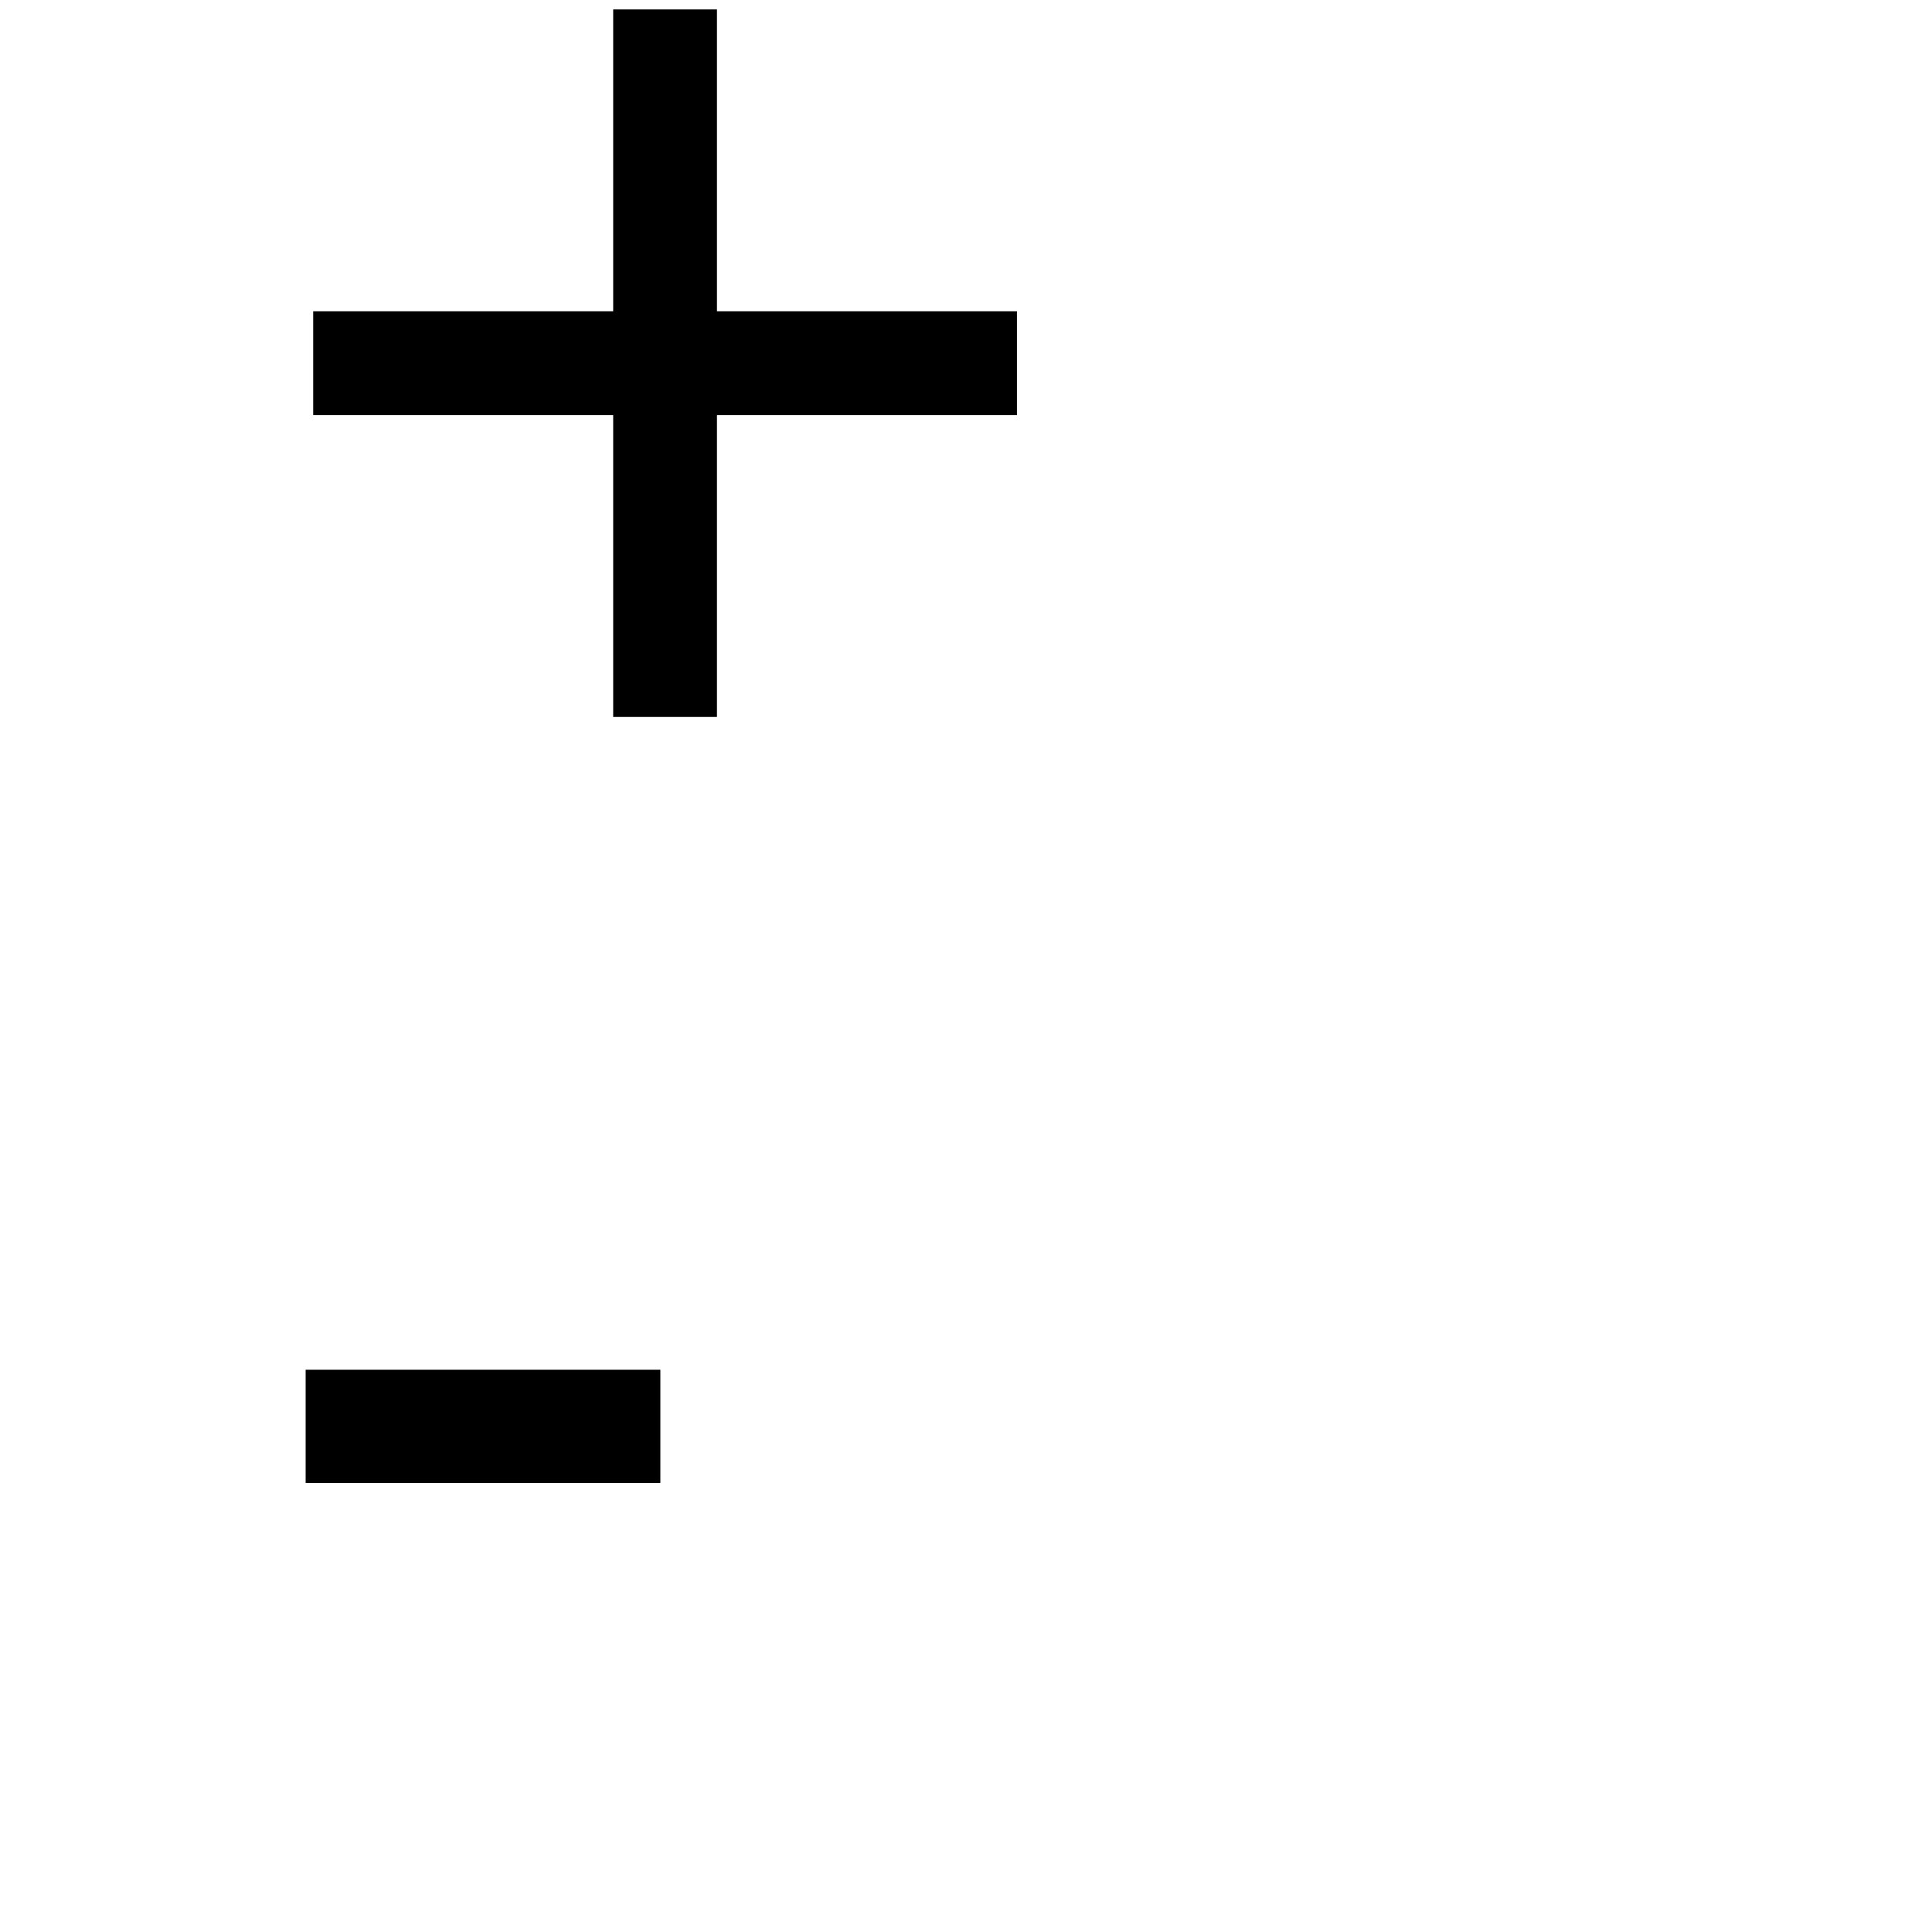
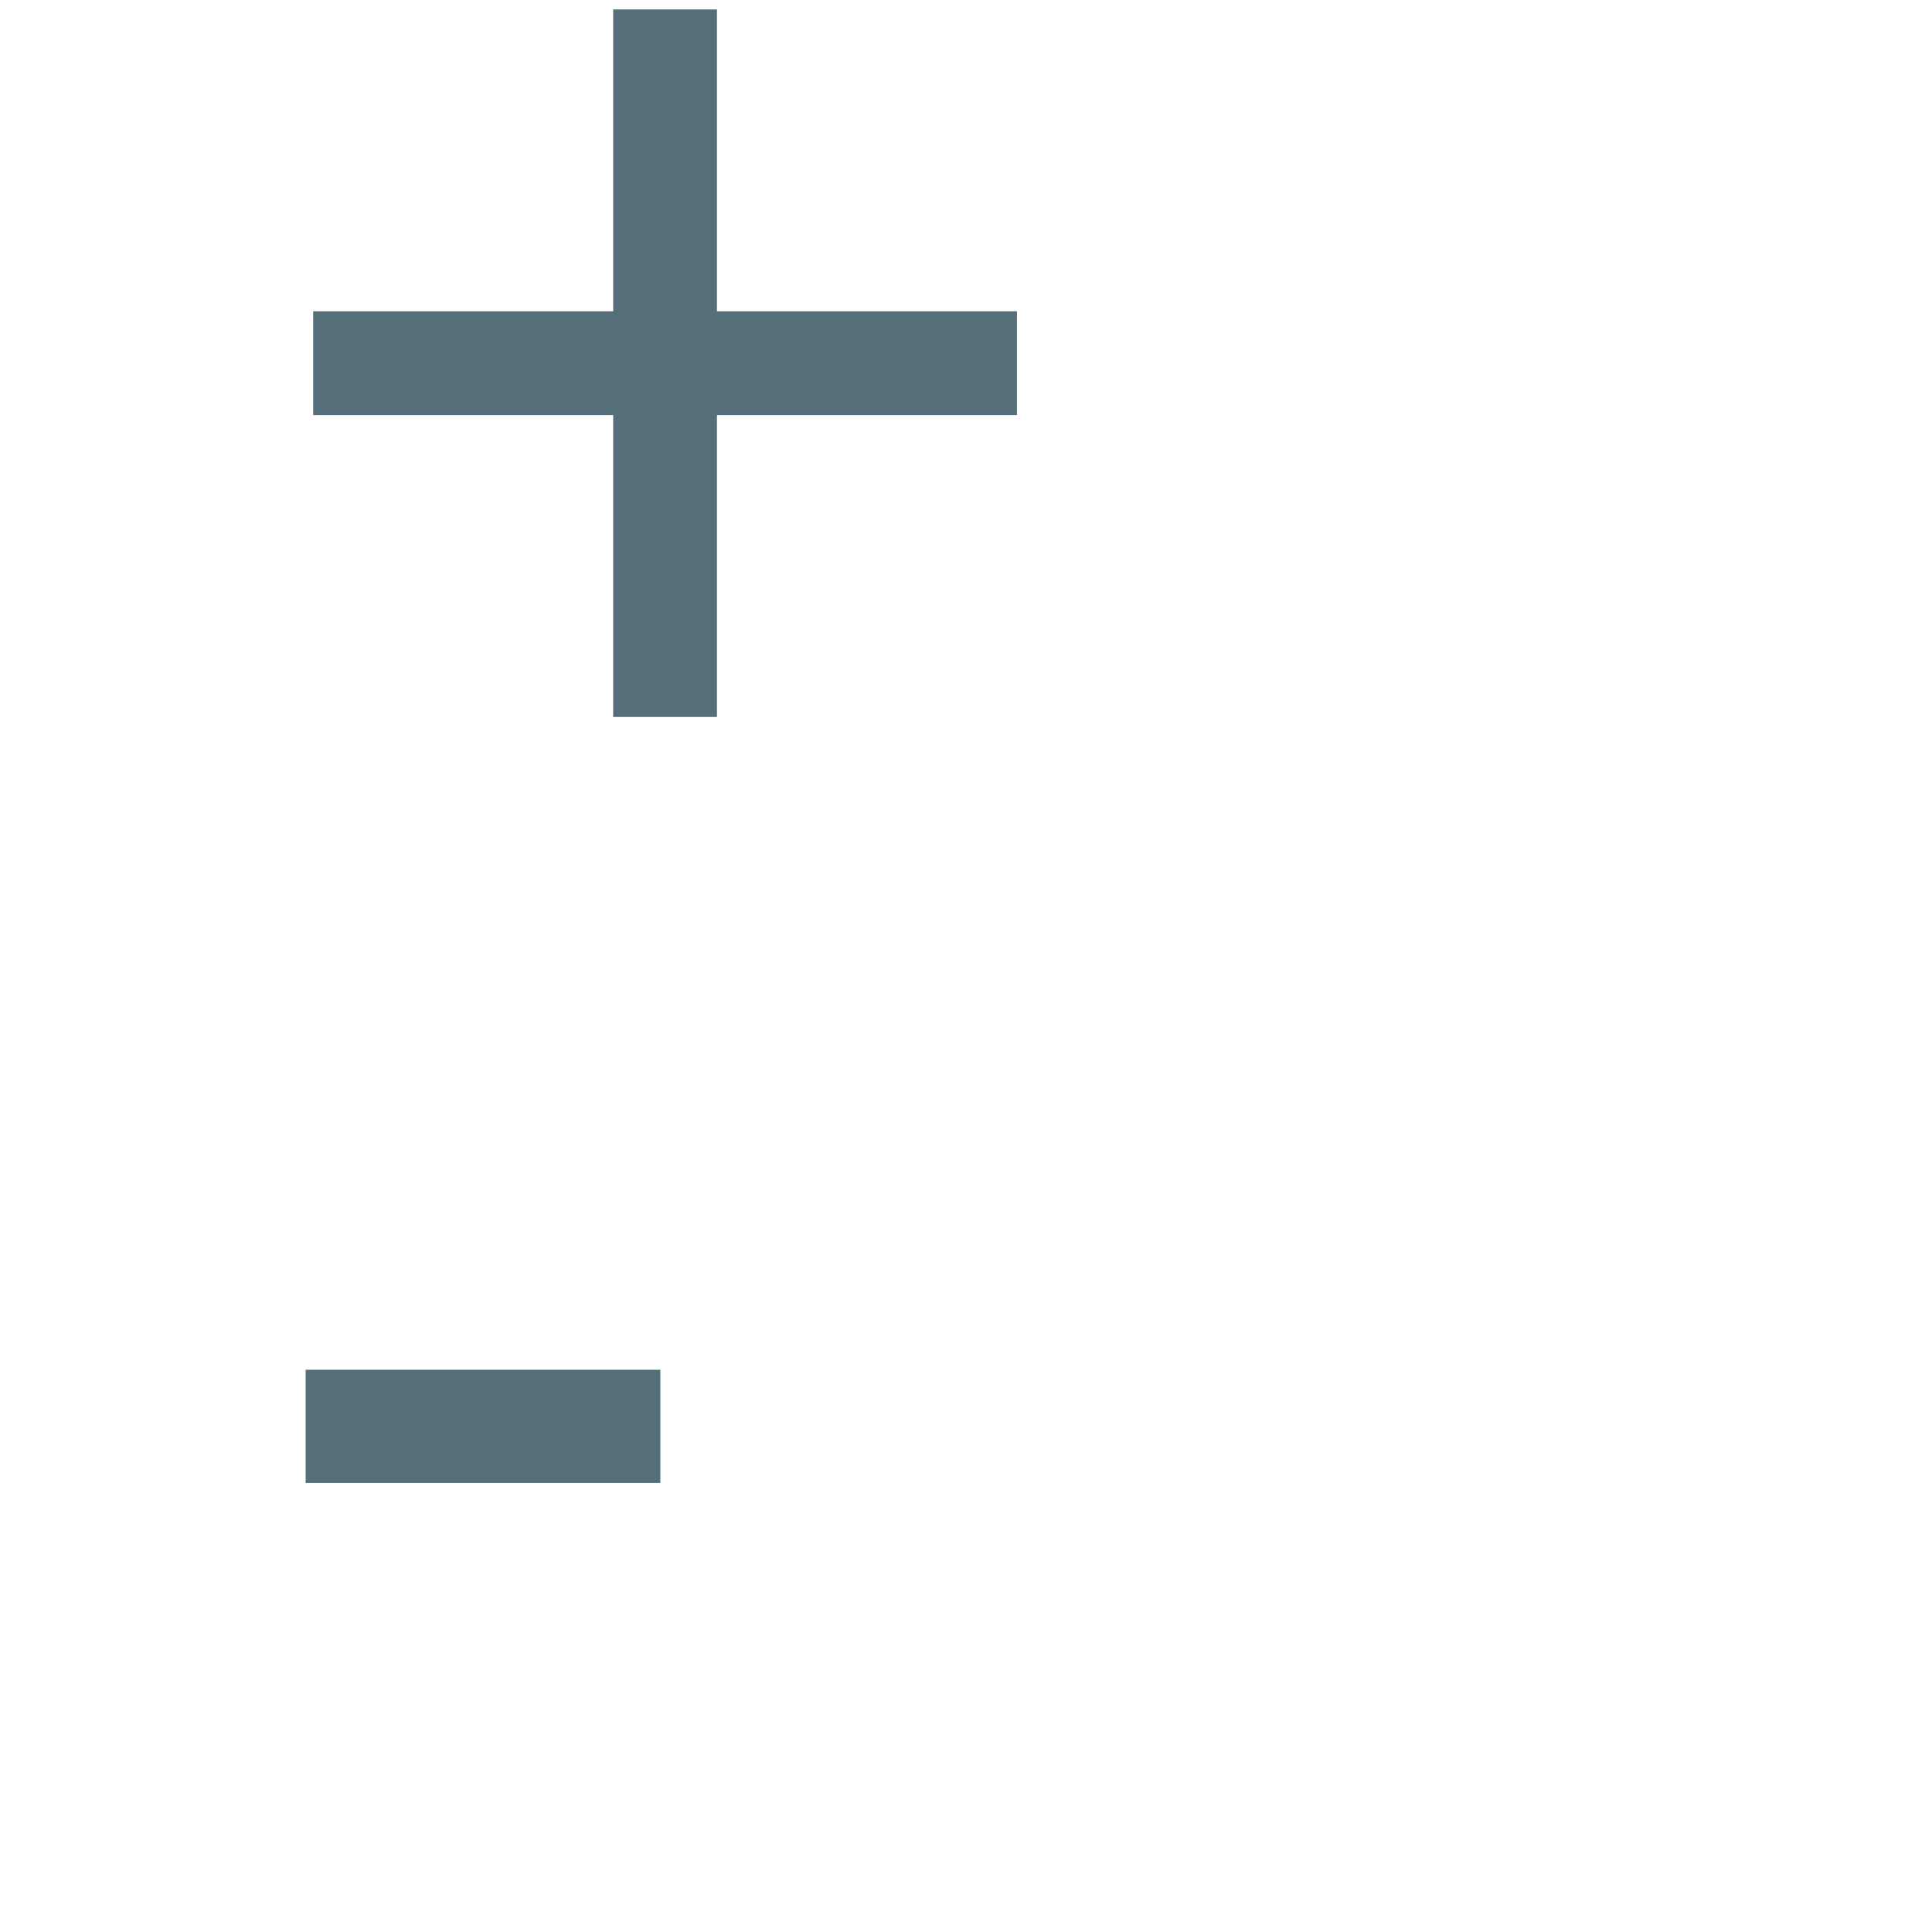
- <svg xmlns="http://www.w3.org/2000/svg" width="16" height="16">
-   <text x="2" y="7" font-size="12" font-family="Arial">+</text>
-   <text x="2" y="15" font-size="12" font-family="Arial">-</text>
+ <svg xmlns="http://www.w3.org/2000/svg" width="16" height="16" viewBox="0 0 16 16">
+   <text x="2" y="7" font-size="12" font-family="Arial" fill="#546E7A">+</text>
+   <text x="2" y="15" font-size="12" font-family="Arial" fill="#546E7A">-</text>
</svg>
